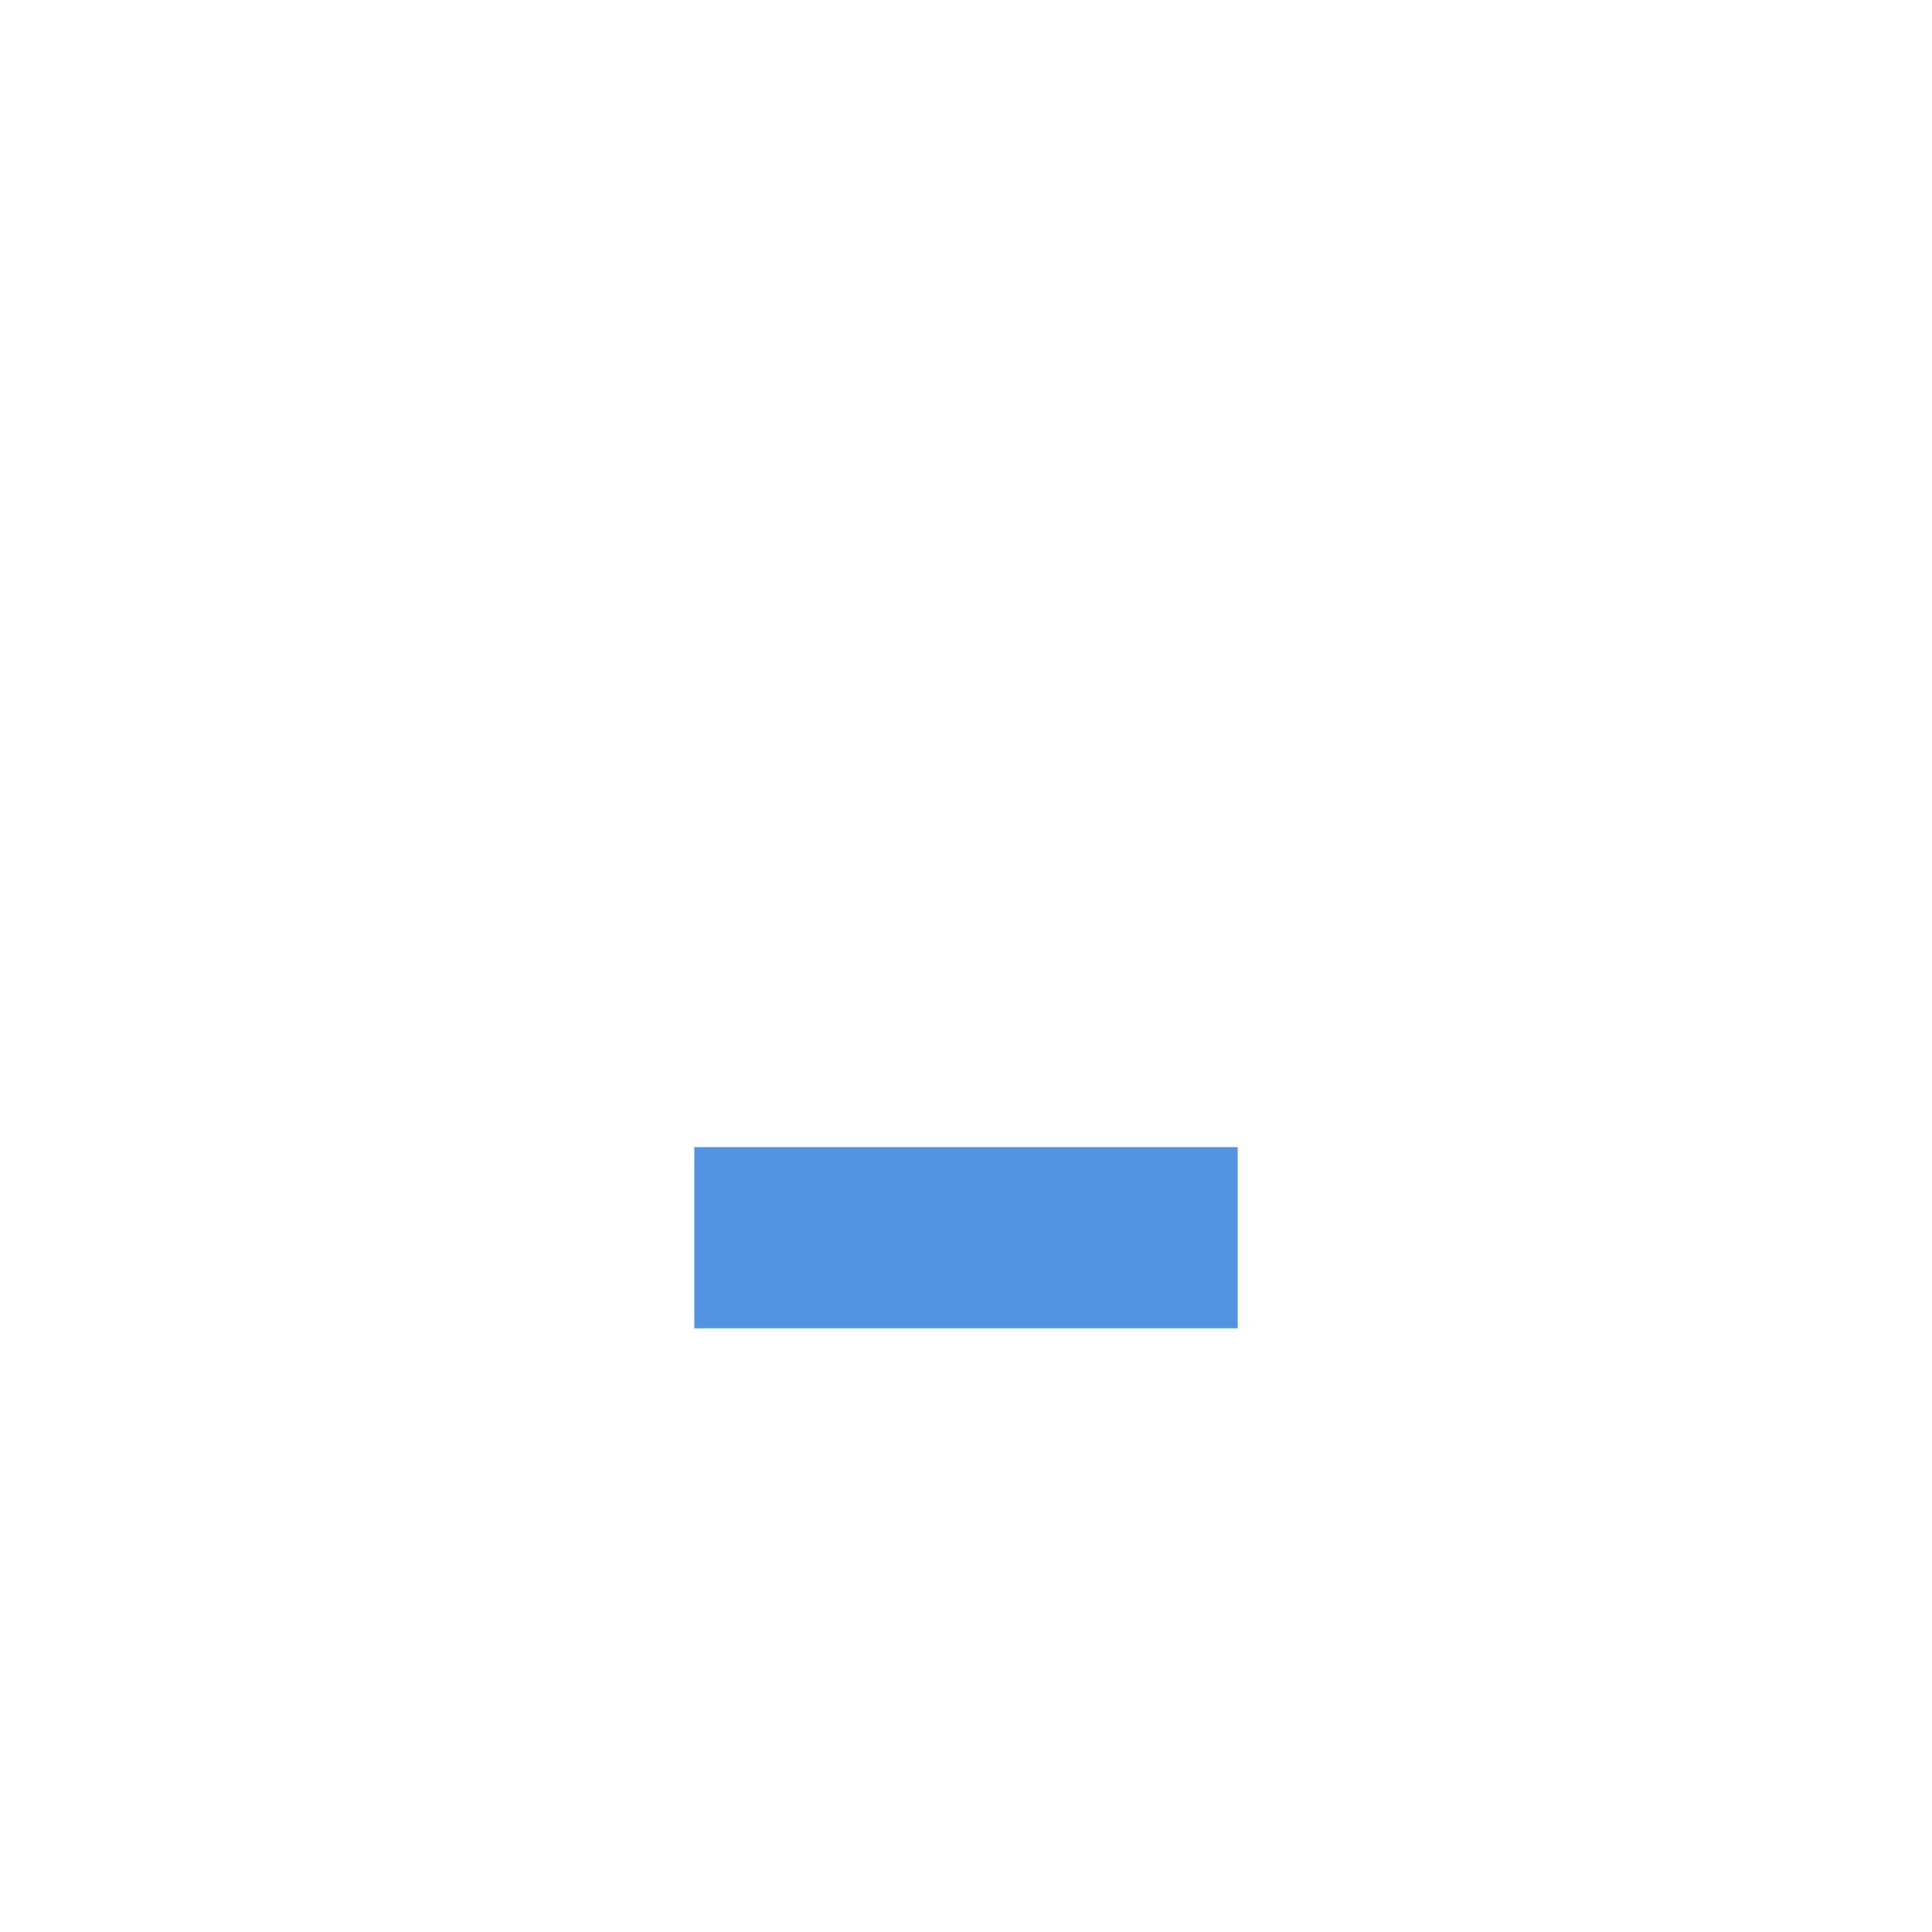
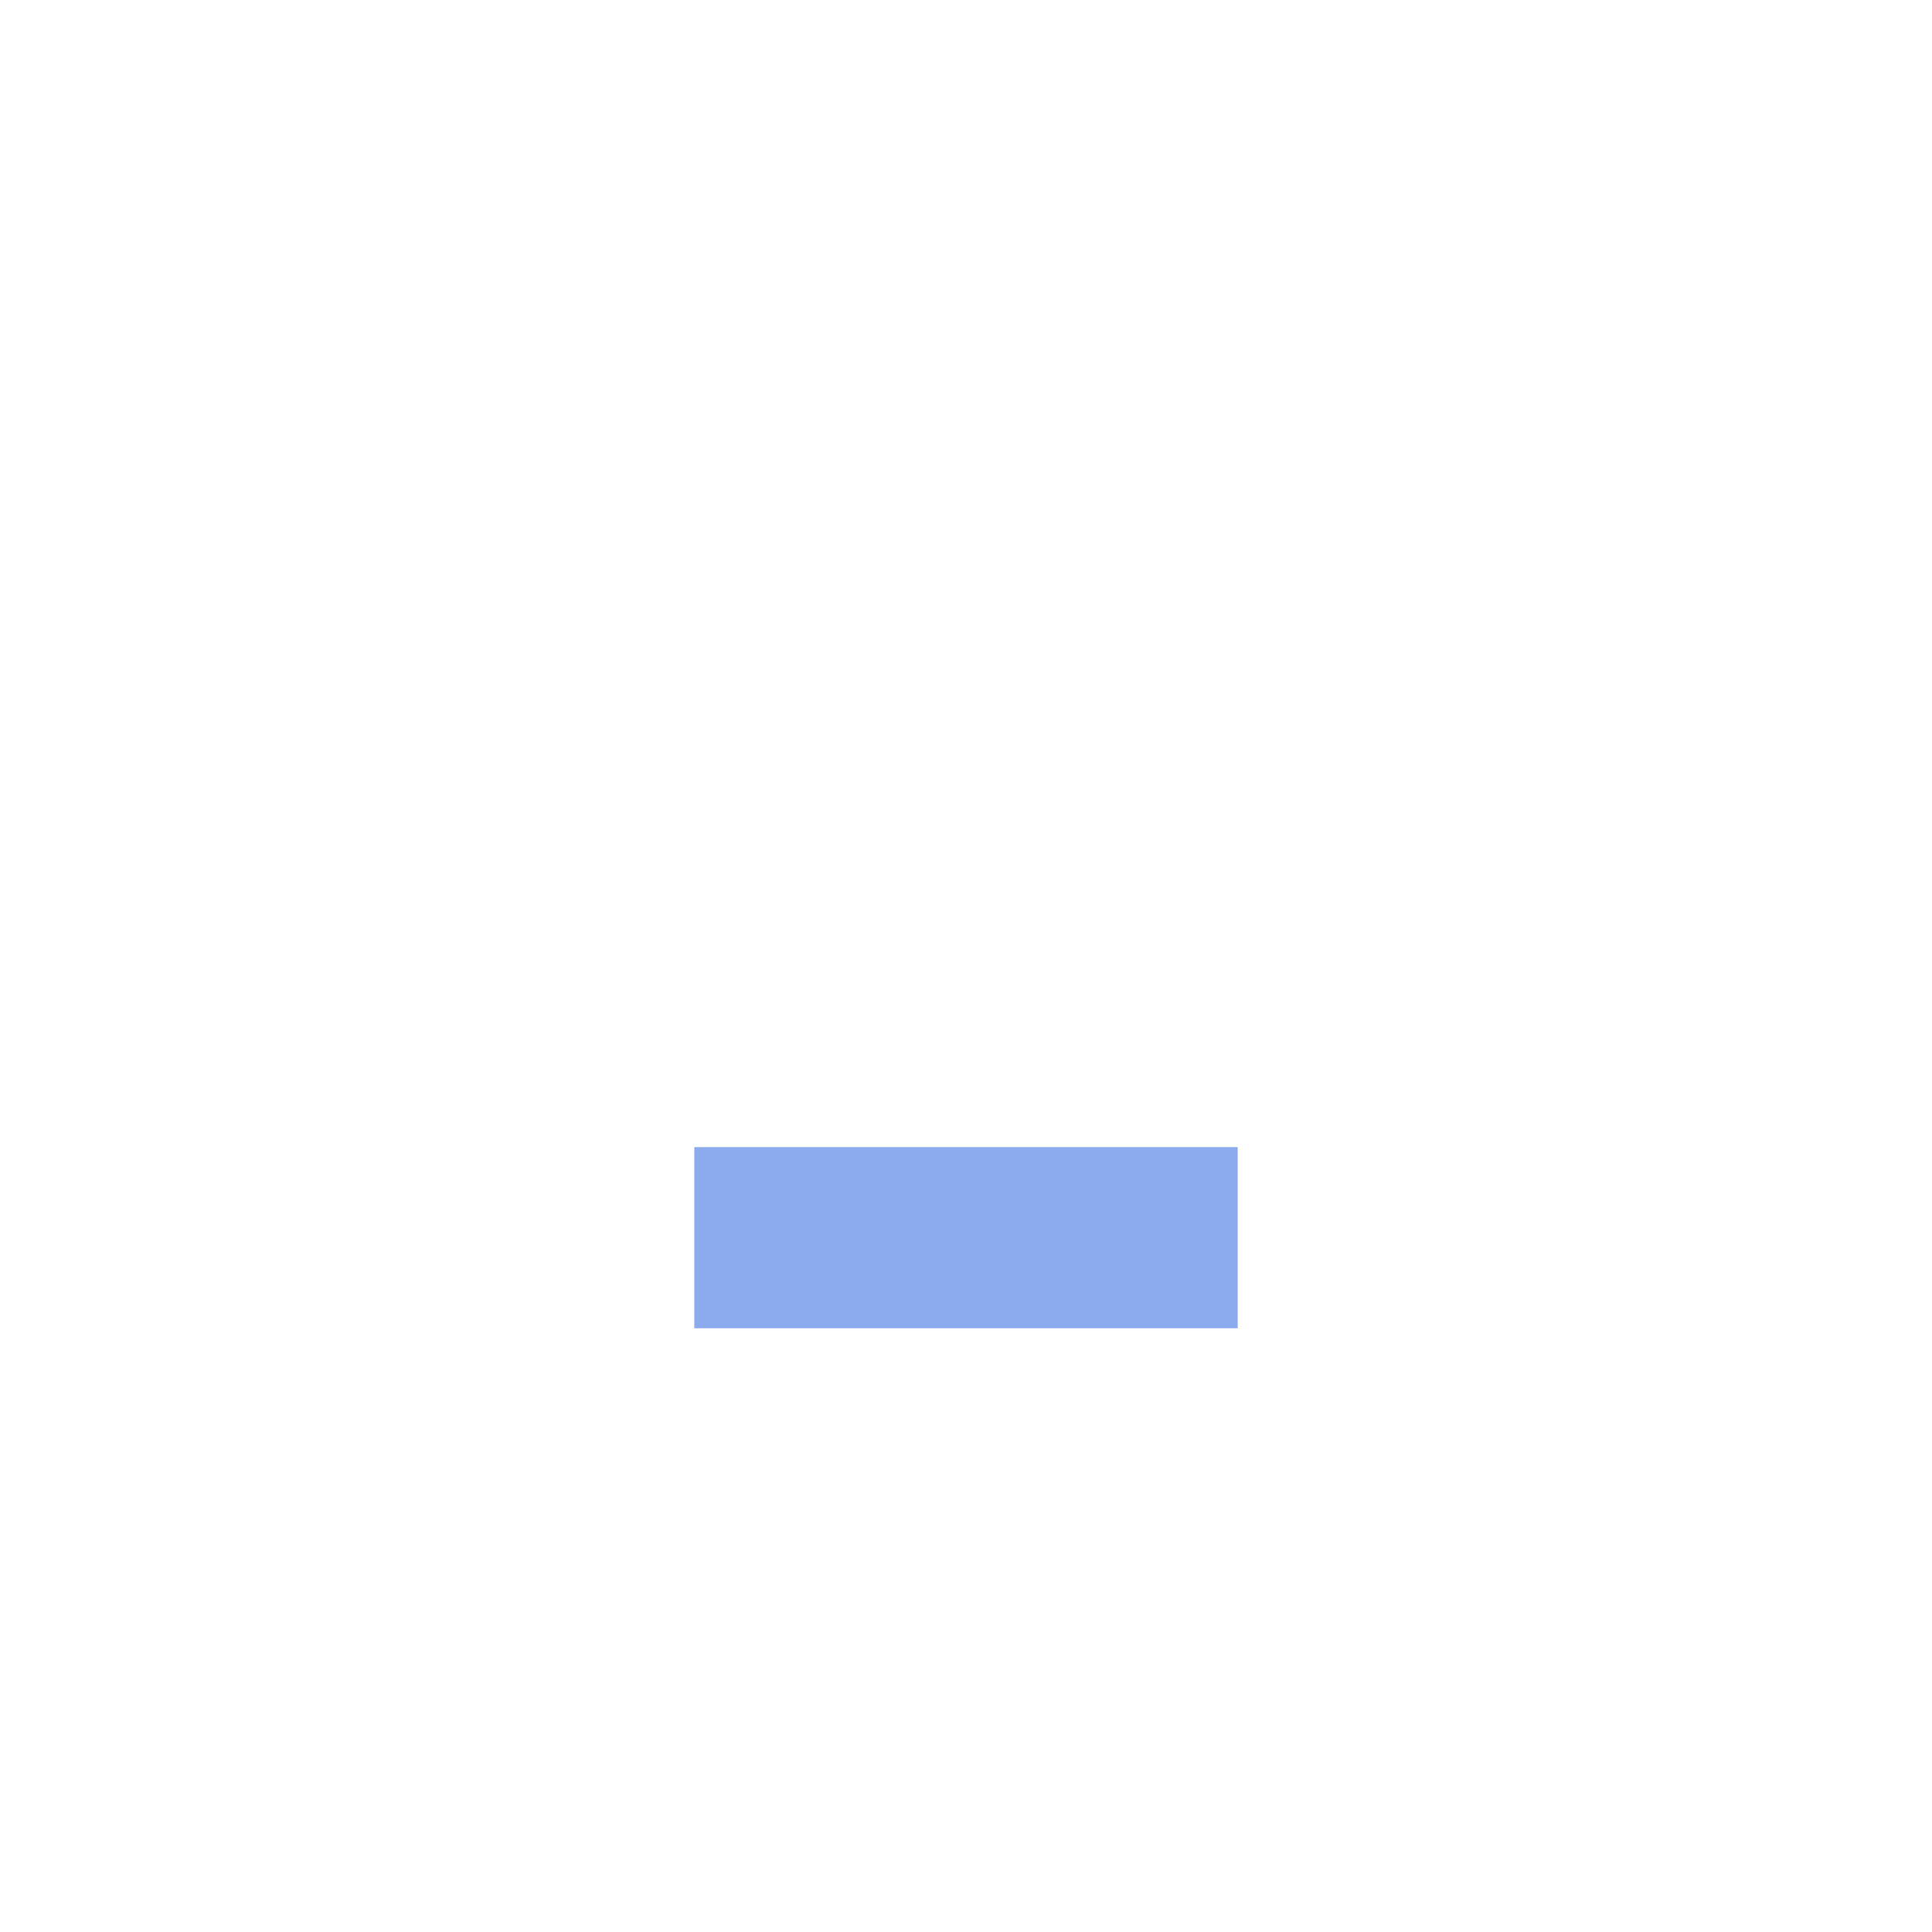
<svg xmlns="http://www.w3.org/2000/svg" width="32" height="32" viewBox="0 0 32 32" version="1.1" id="svg2">
  <defs id="defs2" />
-   <path style="color:#ffffff;fill:#5294e2;fill-opacity:1;stroke:none;stroke-width:1.5;opacity:1" class="ColorScheme-Text" d="m 11.5,19 v 3 h 9 v -3 z" id="path1421" />
+   <path style="color:#ffffff;fill:#8caaee;fill-opacity:1;stroke:none;stroke-width:1.5;opacity:1" class="ColorScheme-Text" d="m 11.5,19 v 3 h 9 v -3 z" id="path1421" />
</svg>
